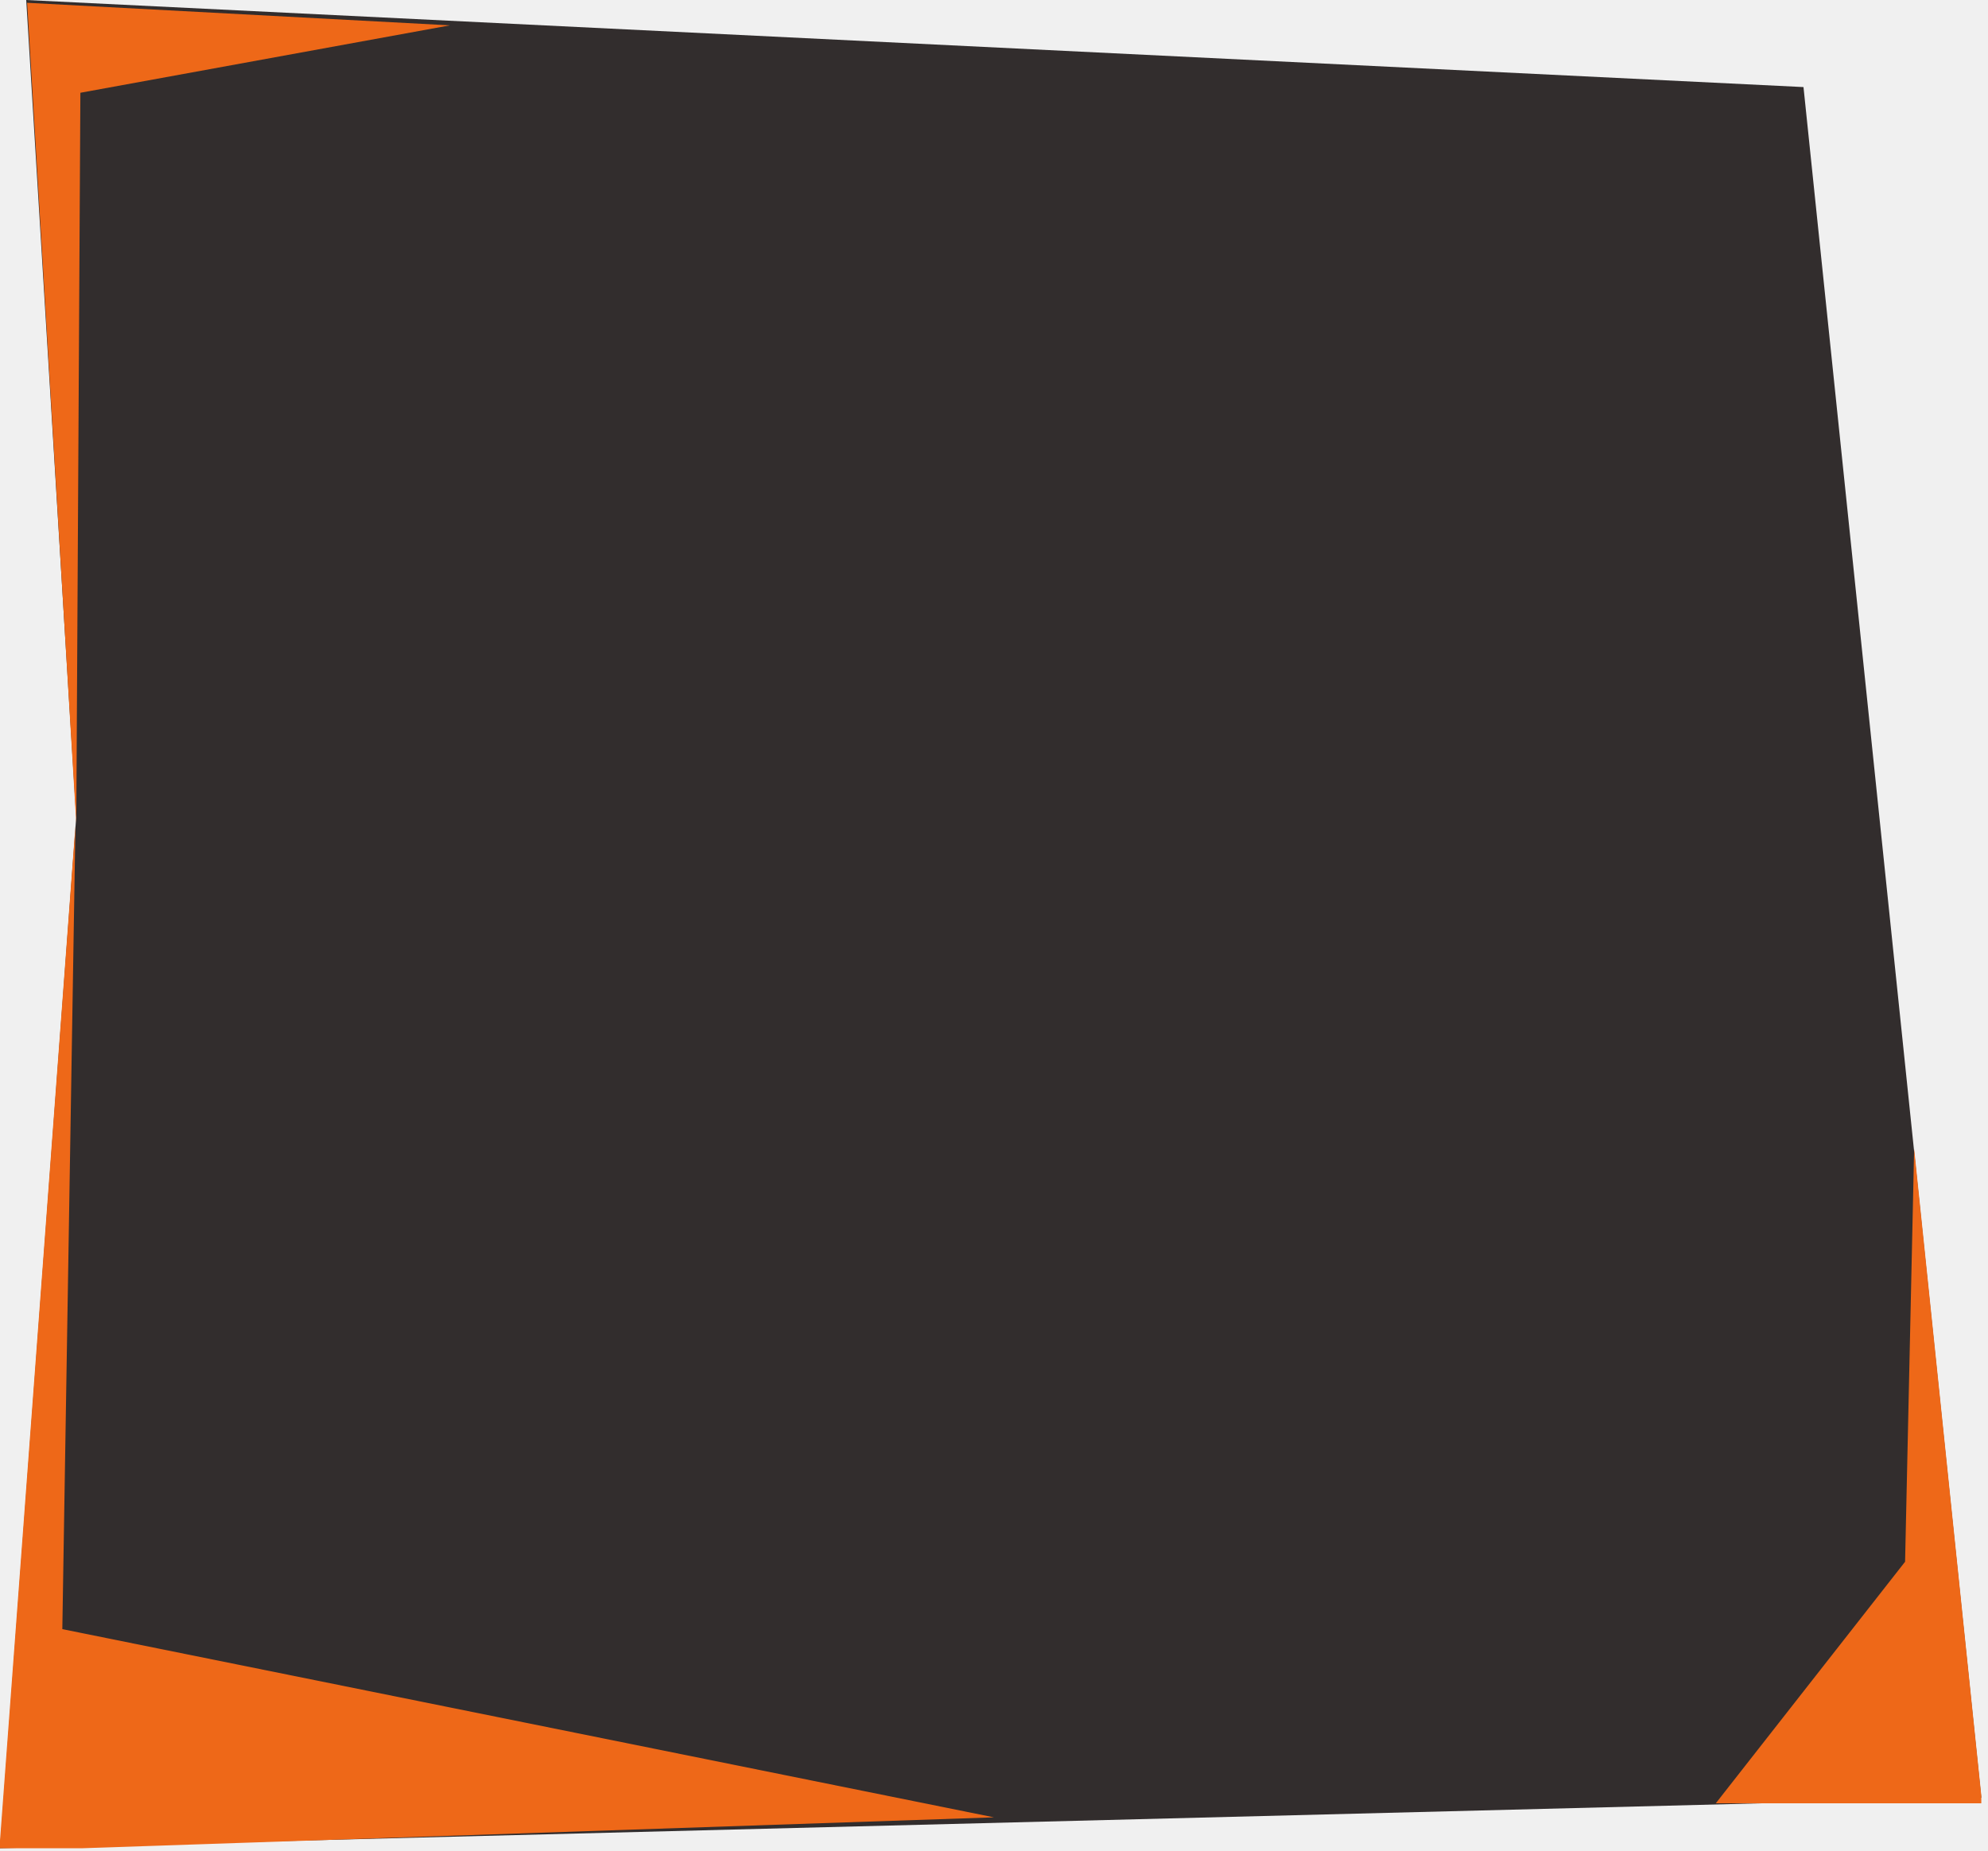
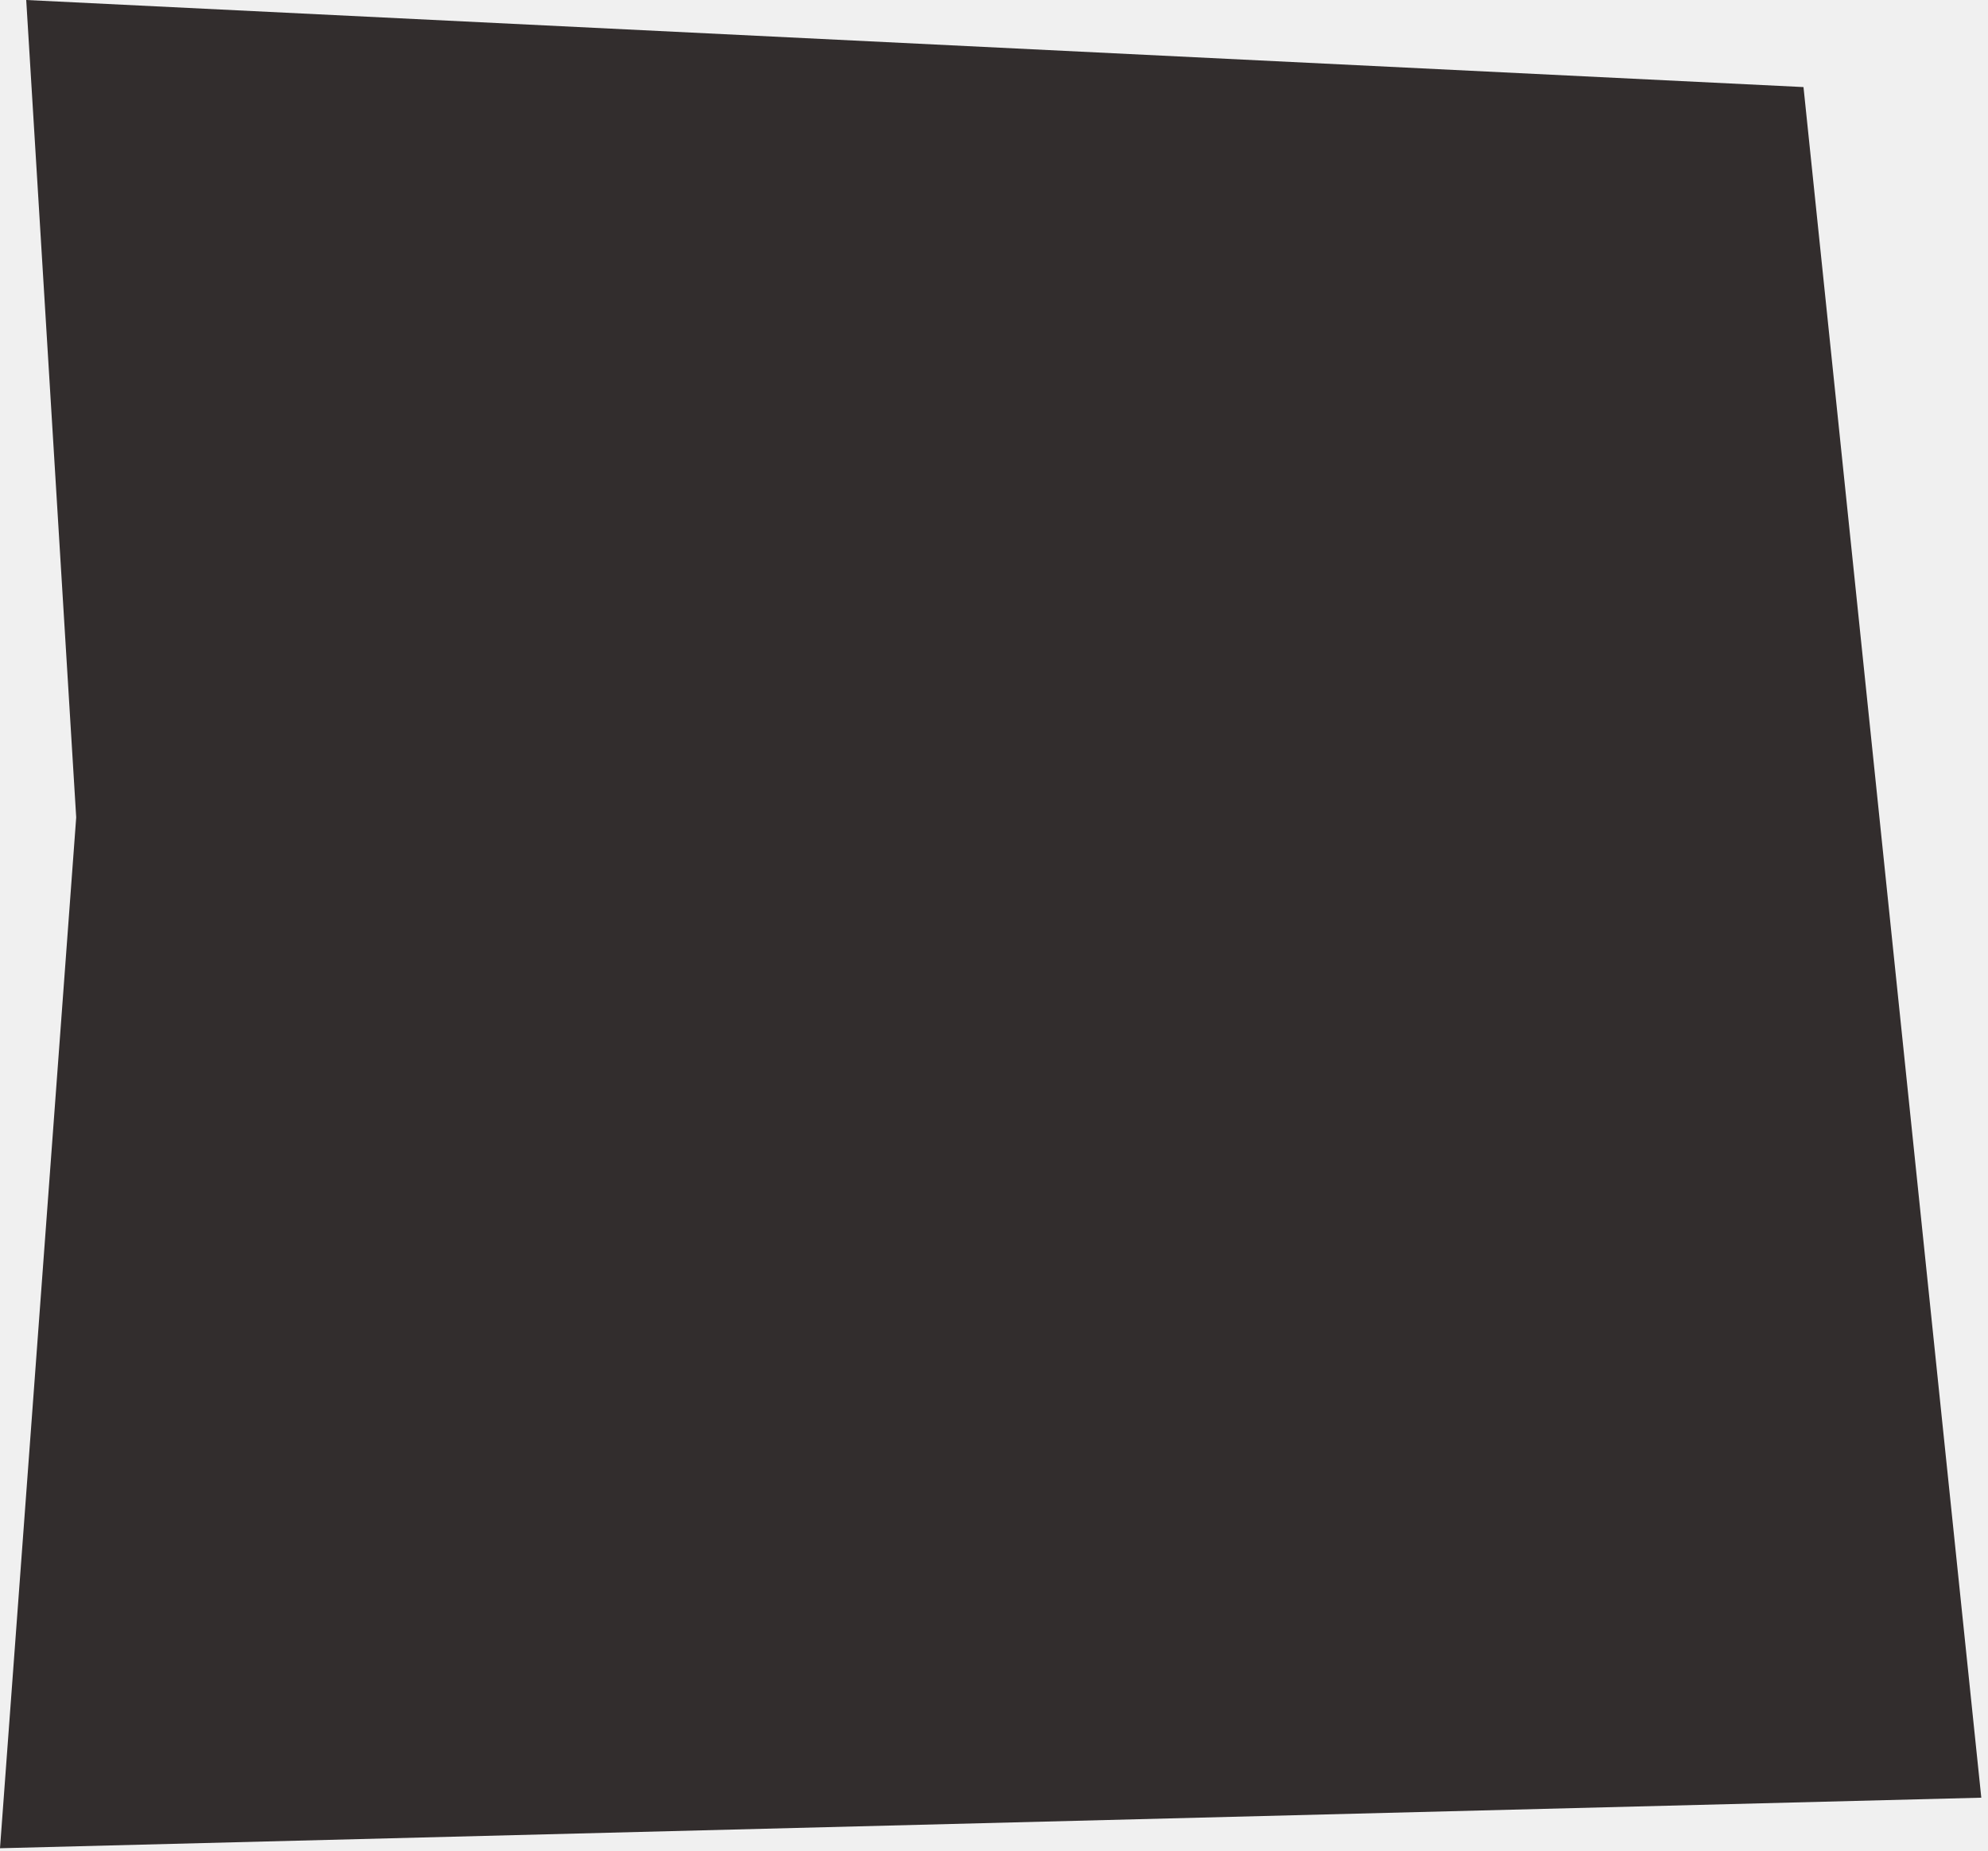
<svg xmlns="http://www.w3.org/2000/svg" width="217" height="202" viewBox="0 0 217 202" fill="none">
-   <g clip-path="url(#clip0_384_9621)">
+   <g id="art" clip-path="url(#clip0_384_9621)">
    <path d="M196.86 9.506L2.862 0L8.318 89.233L-4.57764e-05 201.77L216.269 196.25L196.86 9.506Z" fill="#322D2D" />
-     <path d="M216.356 196.863L208.938 125.414L207.949 170.492L187.288 196.862L216.356 196.863Z" fill="#EE6818" />
-     <path d="M2.961 0.306L8.326 89.854L8.774 10.127L49.112 2.767L2.961 0.306Z" fill="#EE6818" />
-     <path d="M-0.084 202.076L8.234 90.151L6.803 177.85L108.497 198.396L-0.084 202.076Z" fill="#EE6818" />
+     <path d="M216.356 196.863L208.938 125.414L207.949 170.492L187.288 196.862L216.356 196.863Z" />
+     <path d="M2.961 0.306L8.326 89.854L8.774 10.127L49.112 2.767L2.961 0.306Z" />
+     <path d="M-0.084 202.076L8.234 90.151L6.803 177.85L108.497 198.396L-0.084 202.076Z" />
  </g>
  <defs>
    <clipPath id="clip0_384_9621">
      <rect width="216.269" height="201.77" fill="white" />
    </clipPath>
  </defs>
</svg>
